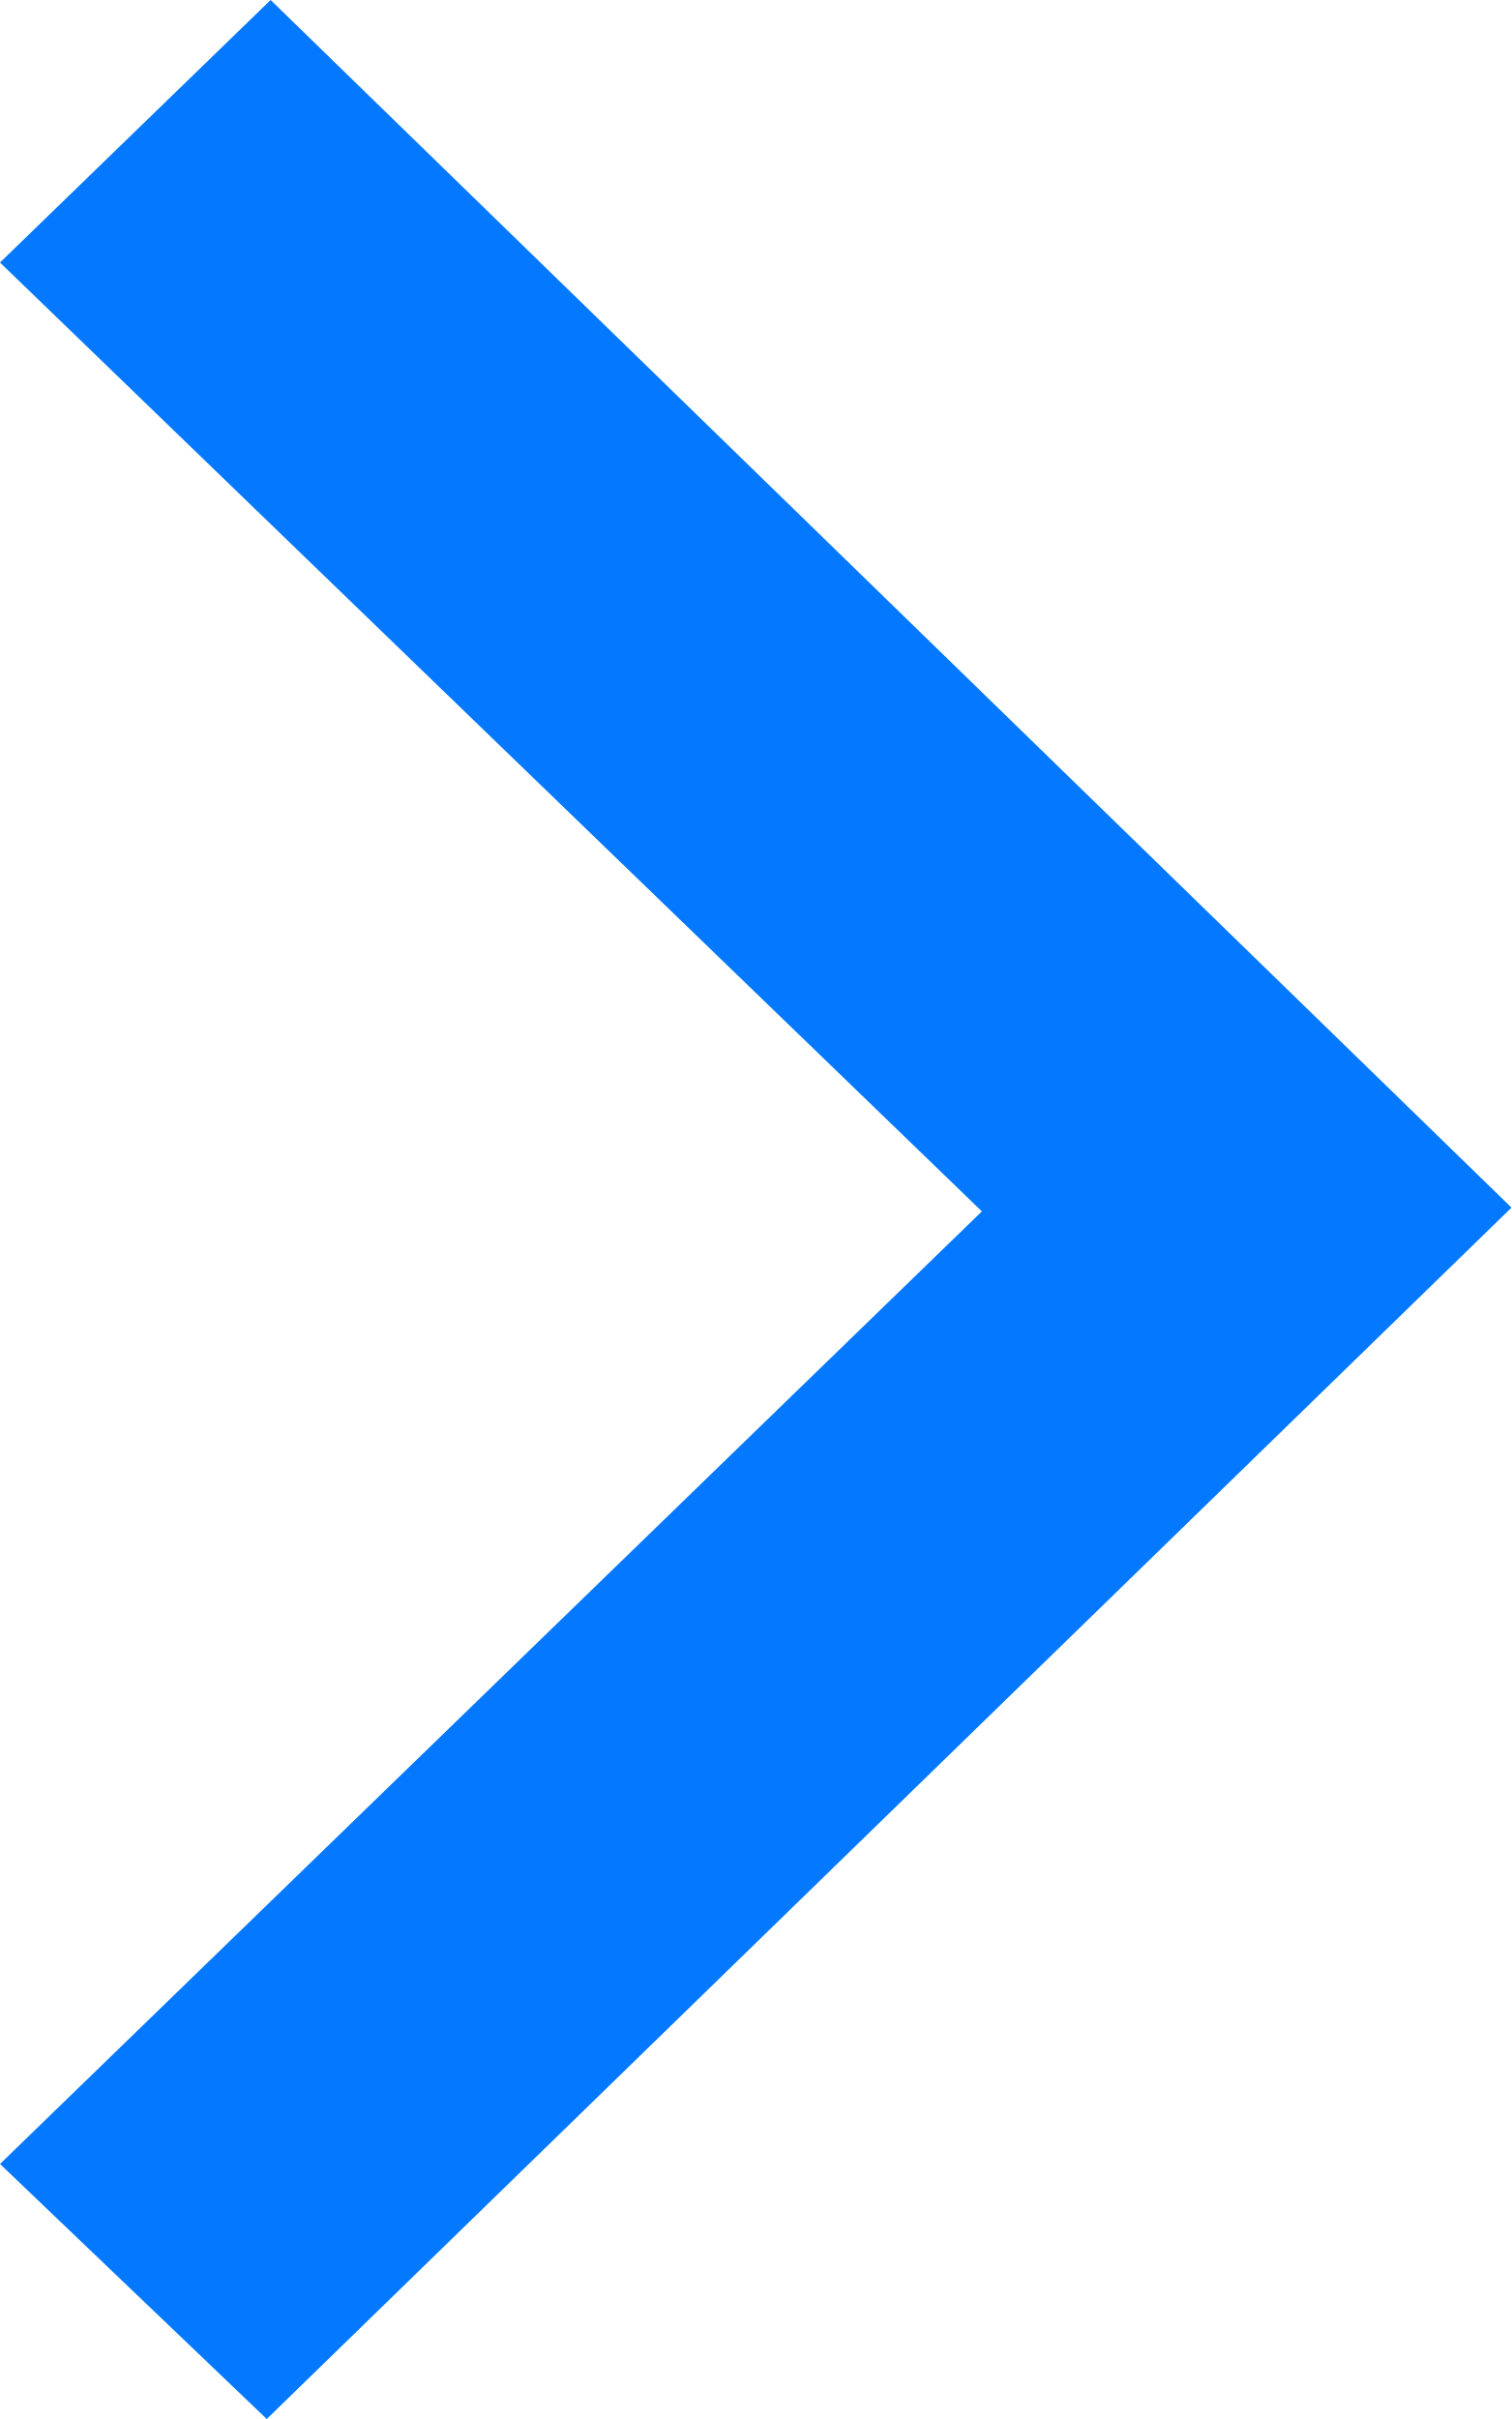
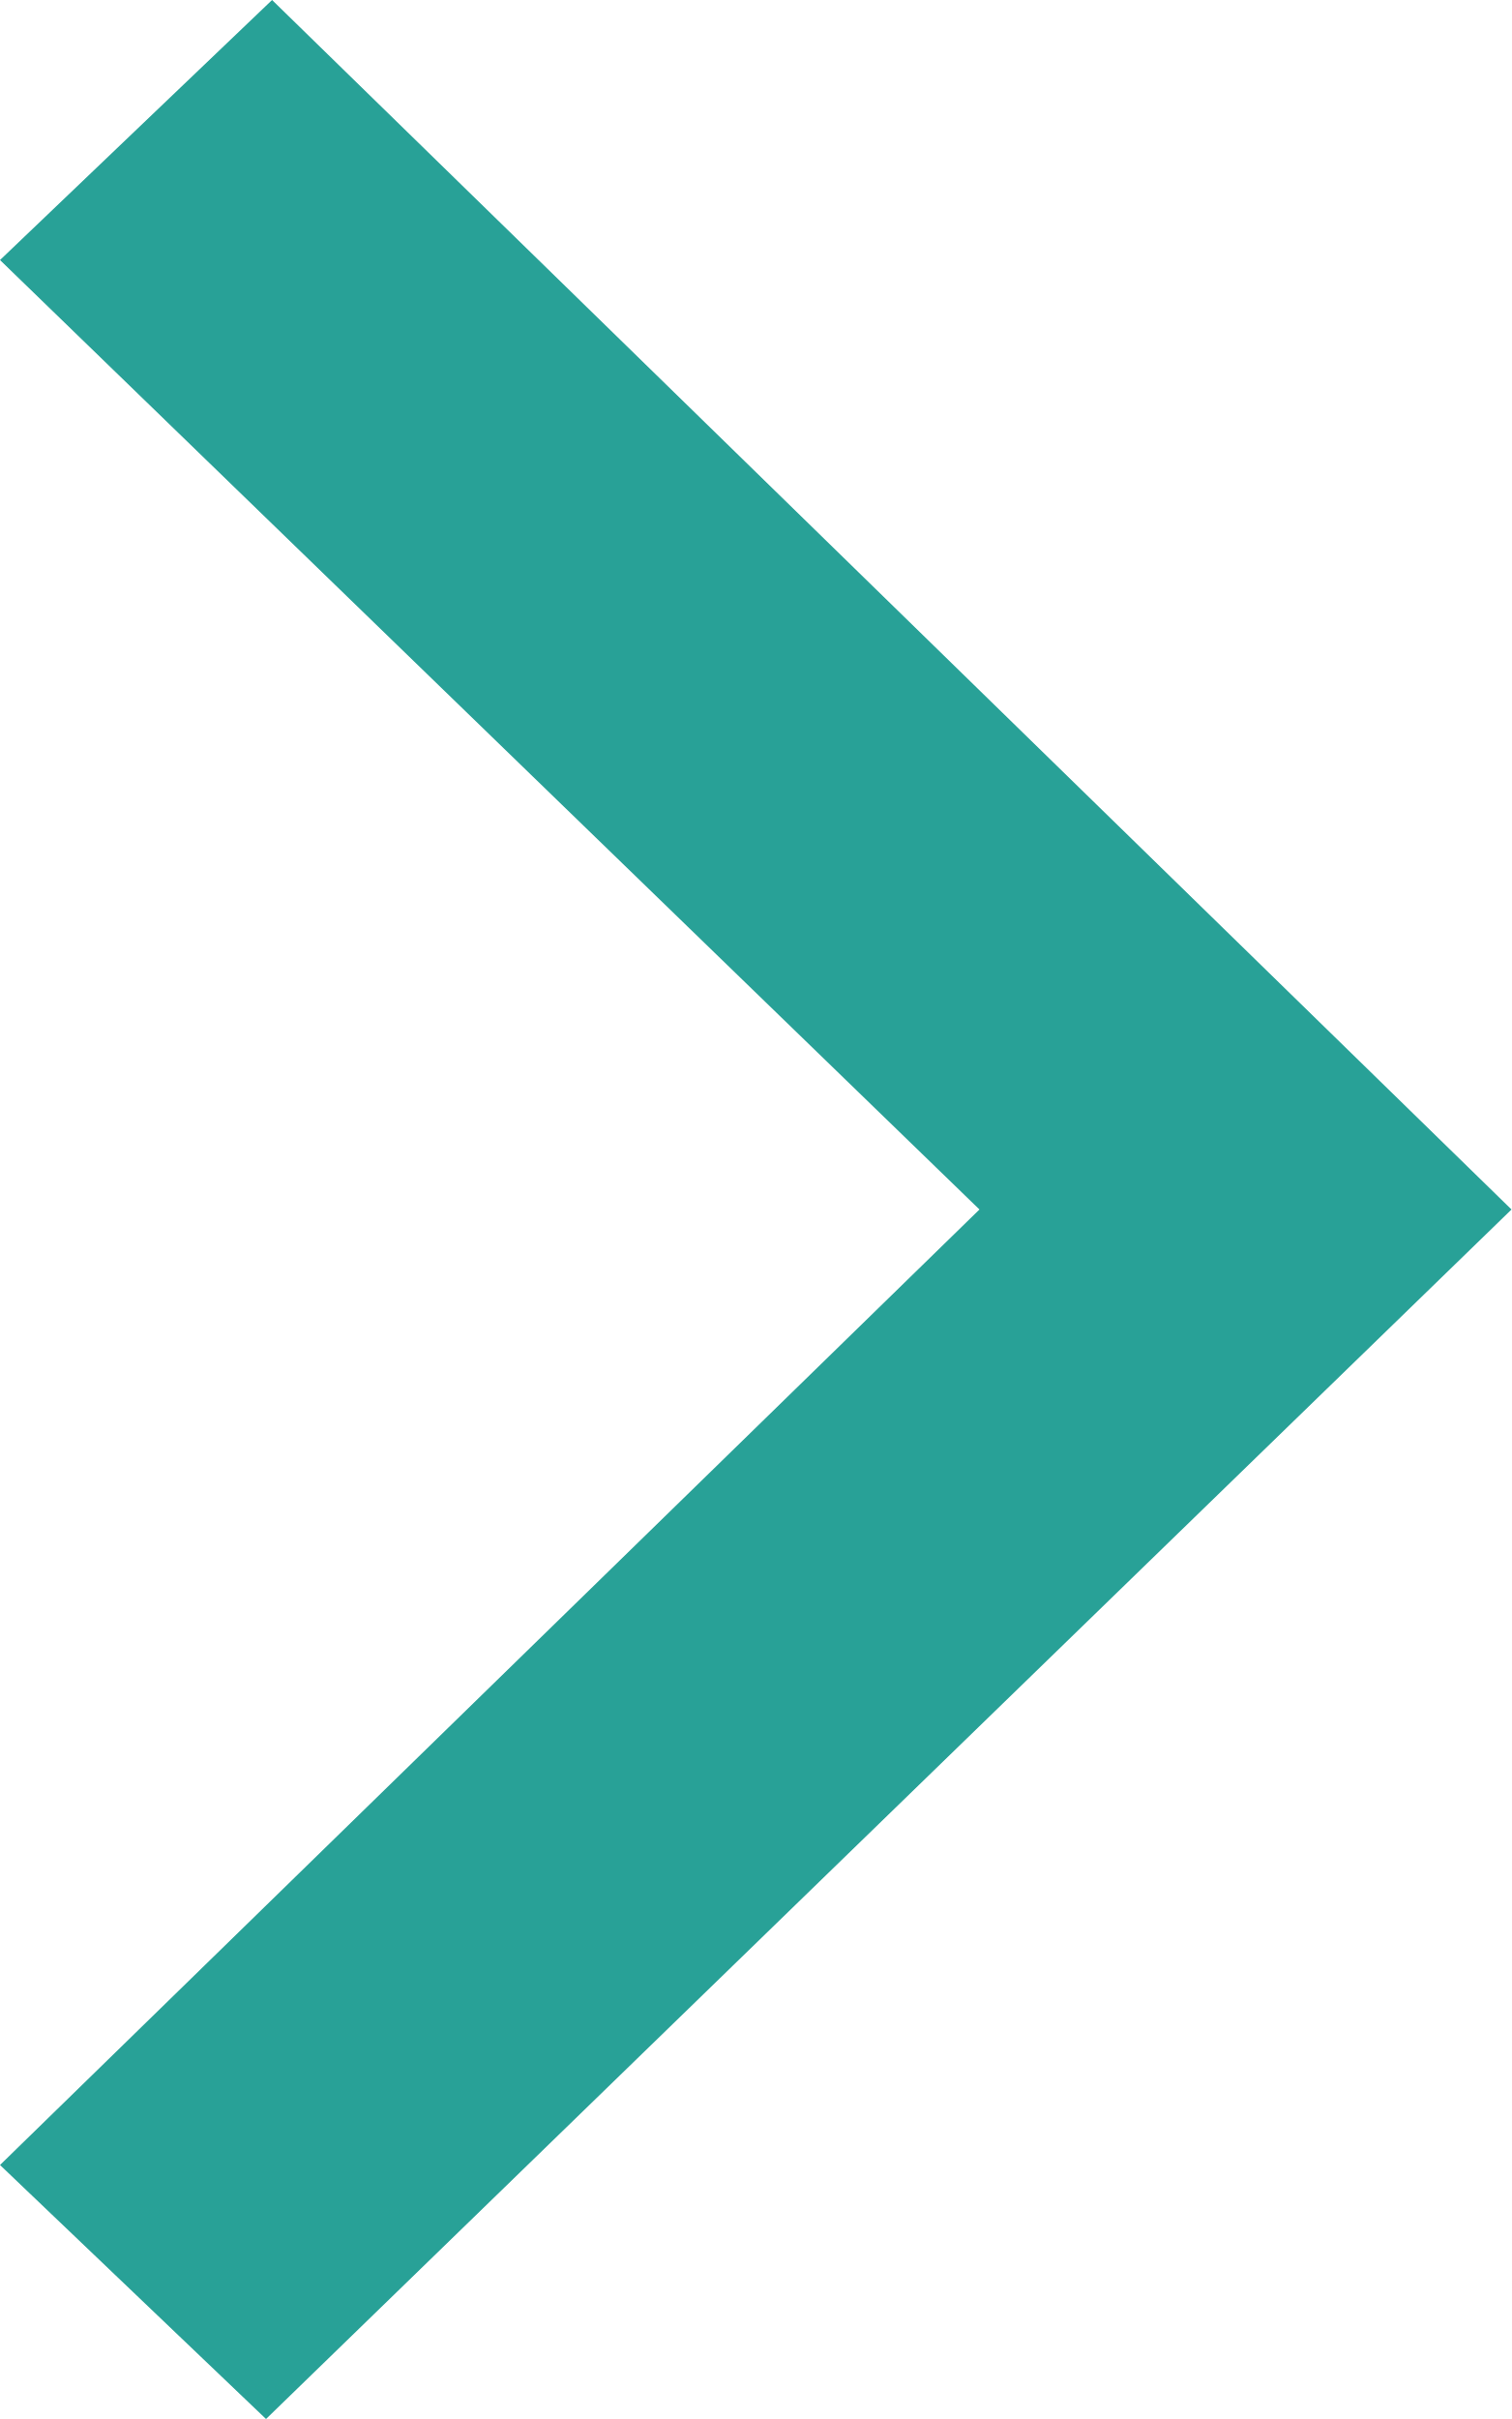
- <svg xmlns="http://www.w3.org/2000/svg" width="25" height="40" viewBox="0 0 25 40" fill="none">
-   <path d="M0 4.341L16.24 20.031L0 35.783L4.412 40L25 19.969L4.476 0L0 4.341Z" fill="#0478FF" />
+ <svg xmlns="http://www.w3.org/2000/svg" version="1.1" id="Layer_1" x="0px" y="0px" viewBox="0 0 25 40" style="enable-background:new 0 0 25 40;" xml:space="preserve">
+   <style type="text/css">
+ 	.st0{fill:#28A197;}
+ </style>
+   <path class="st0" d="M0,4.3L16.2,20L0,35.8L4.4,40L25,20L4.5,0L0,4.3z" />
</svg>
